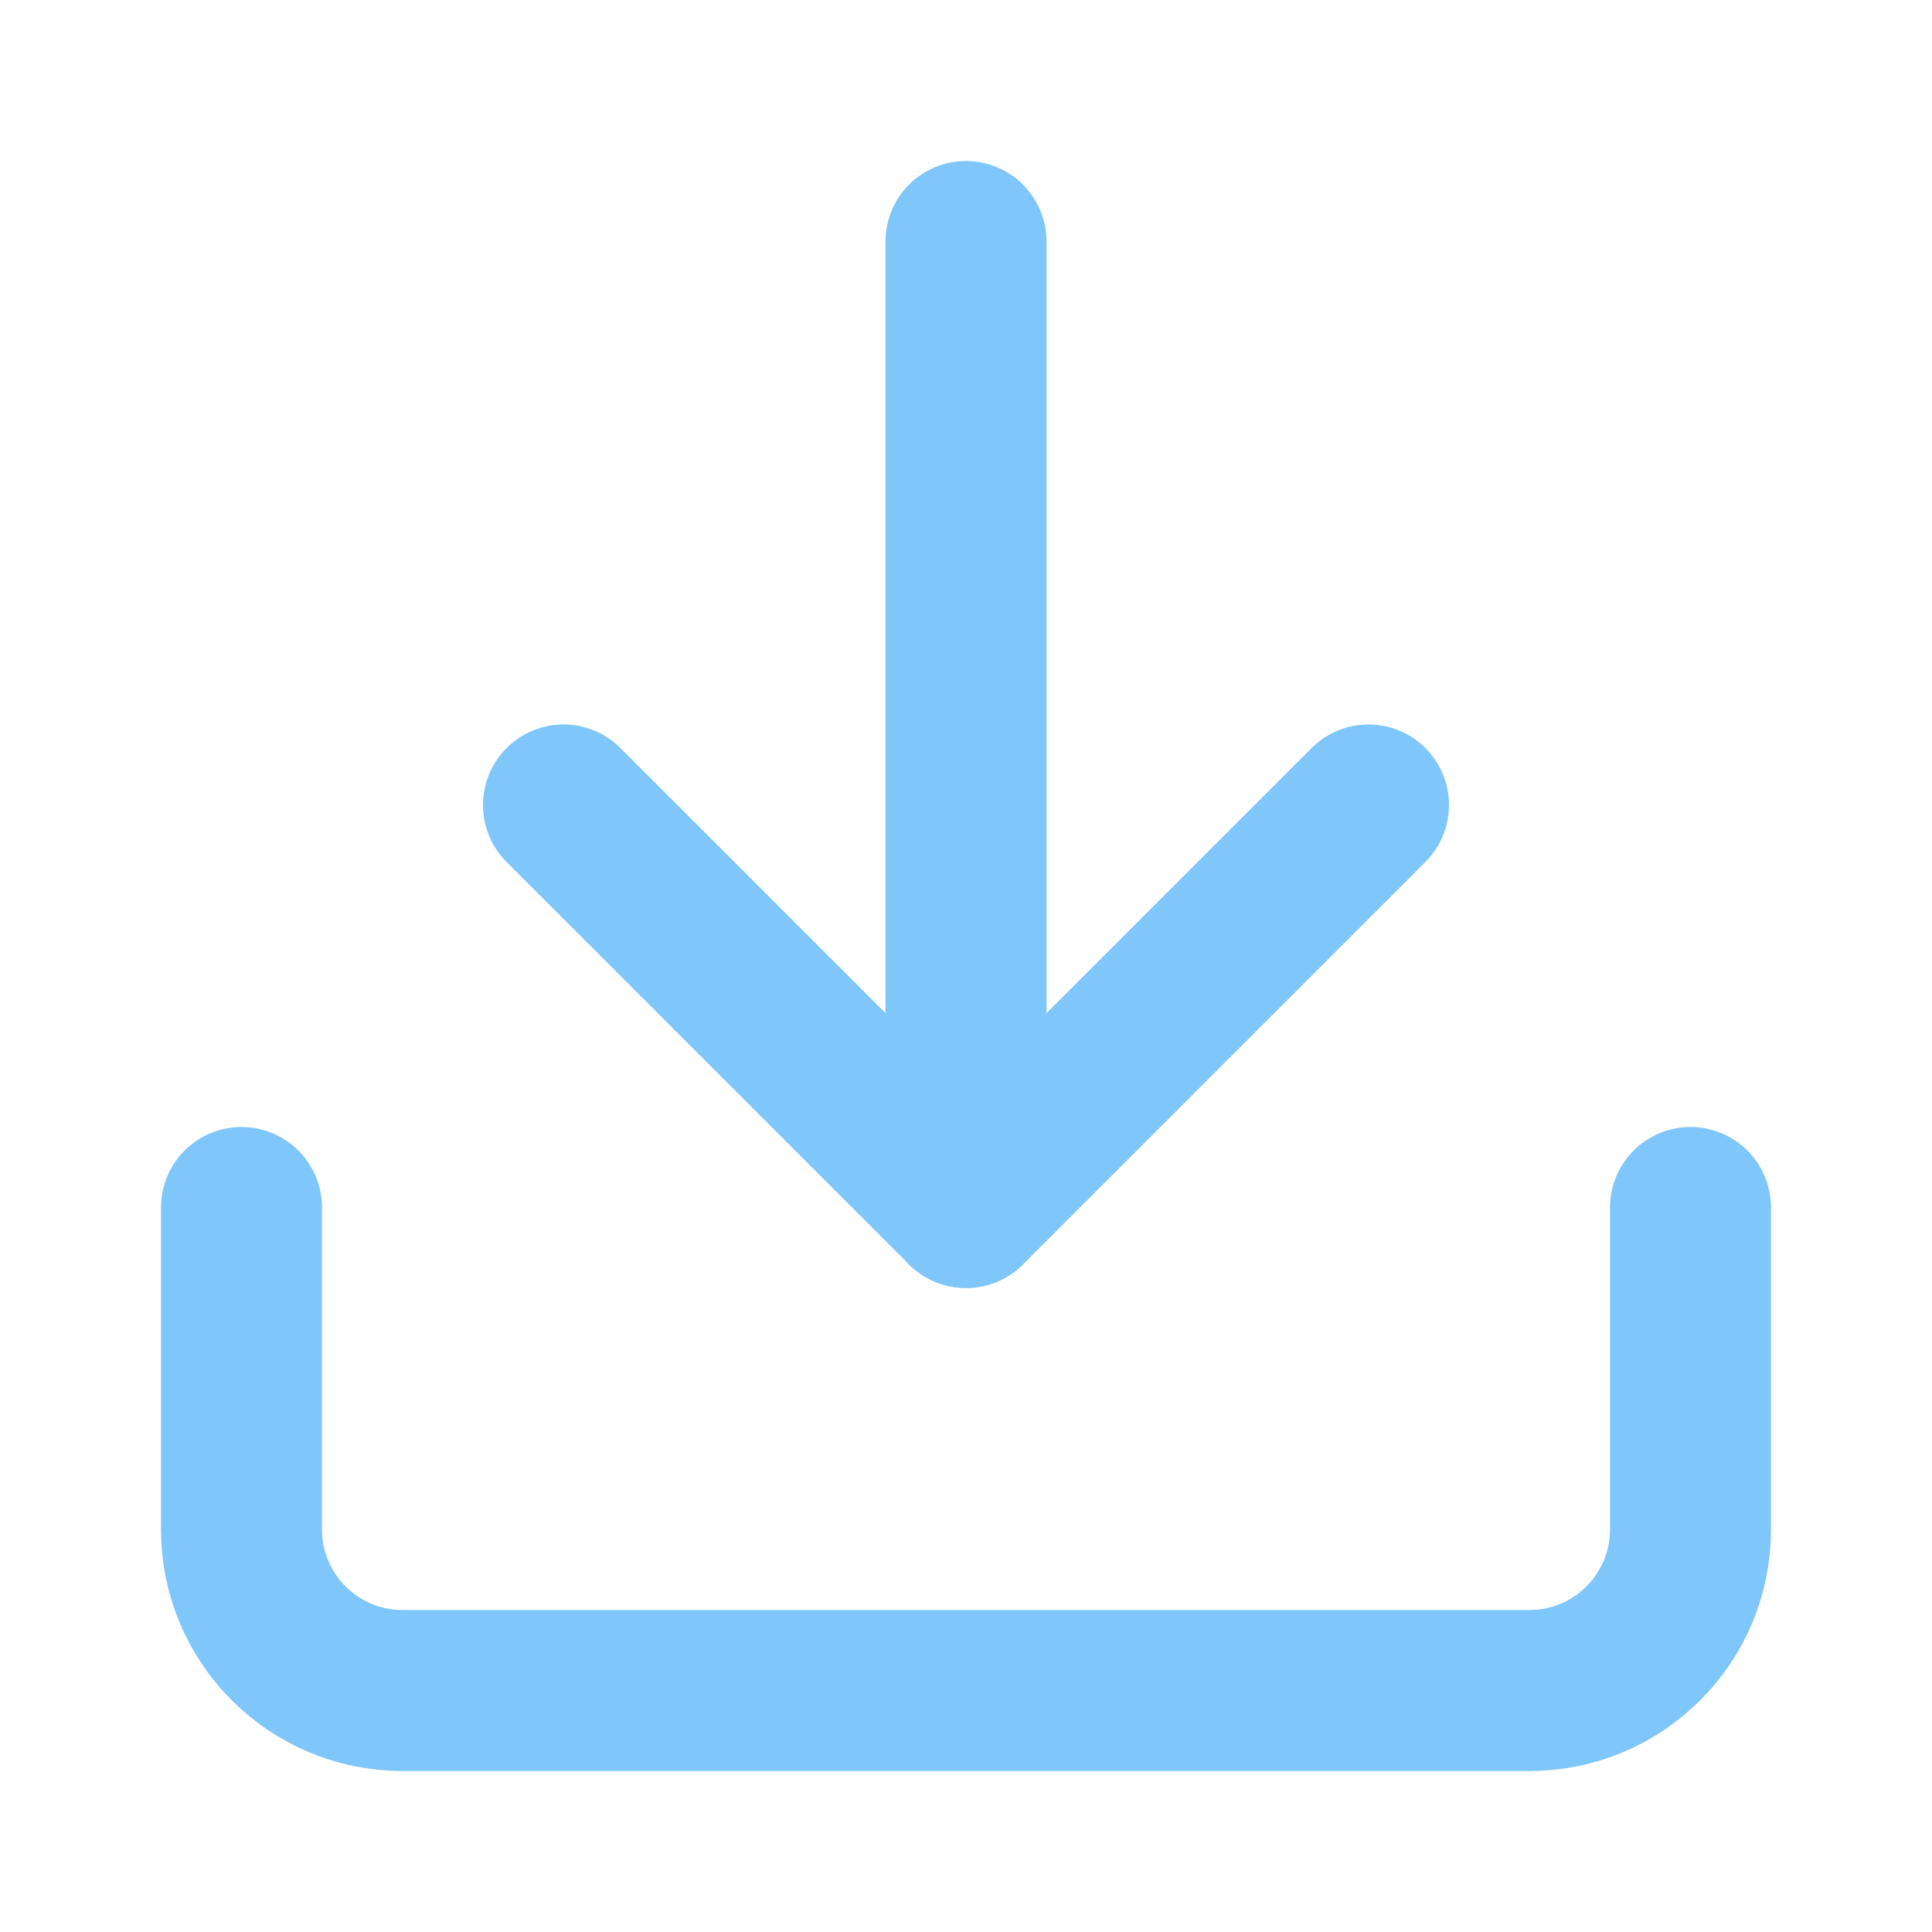
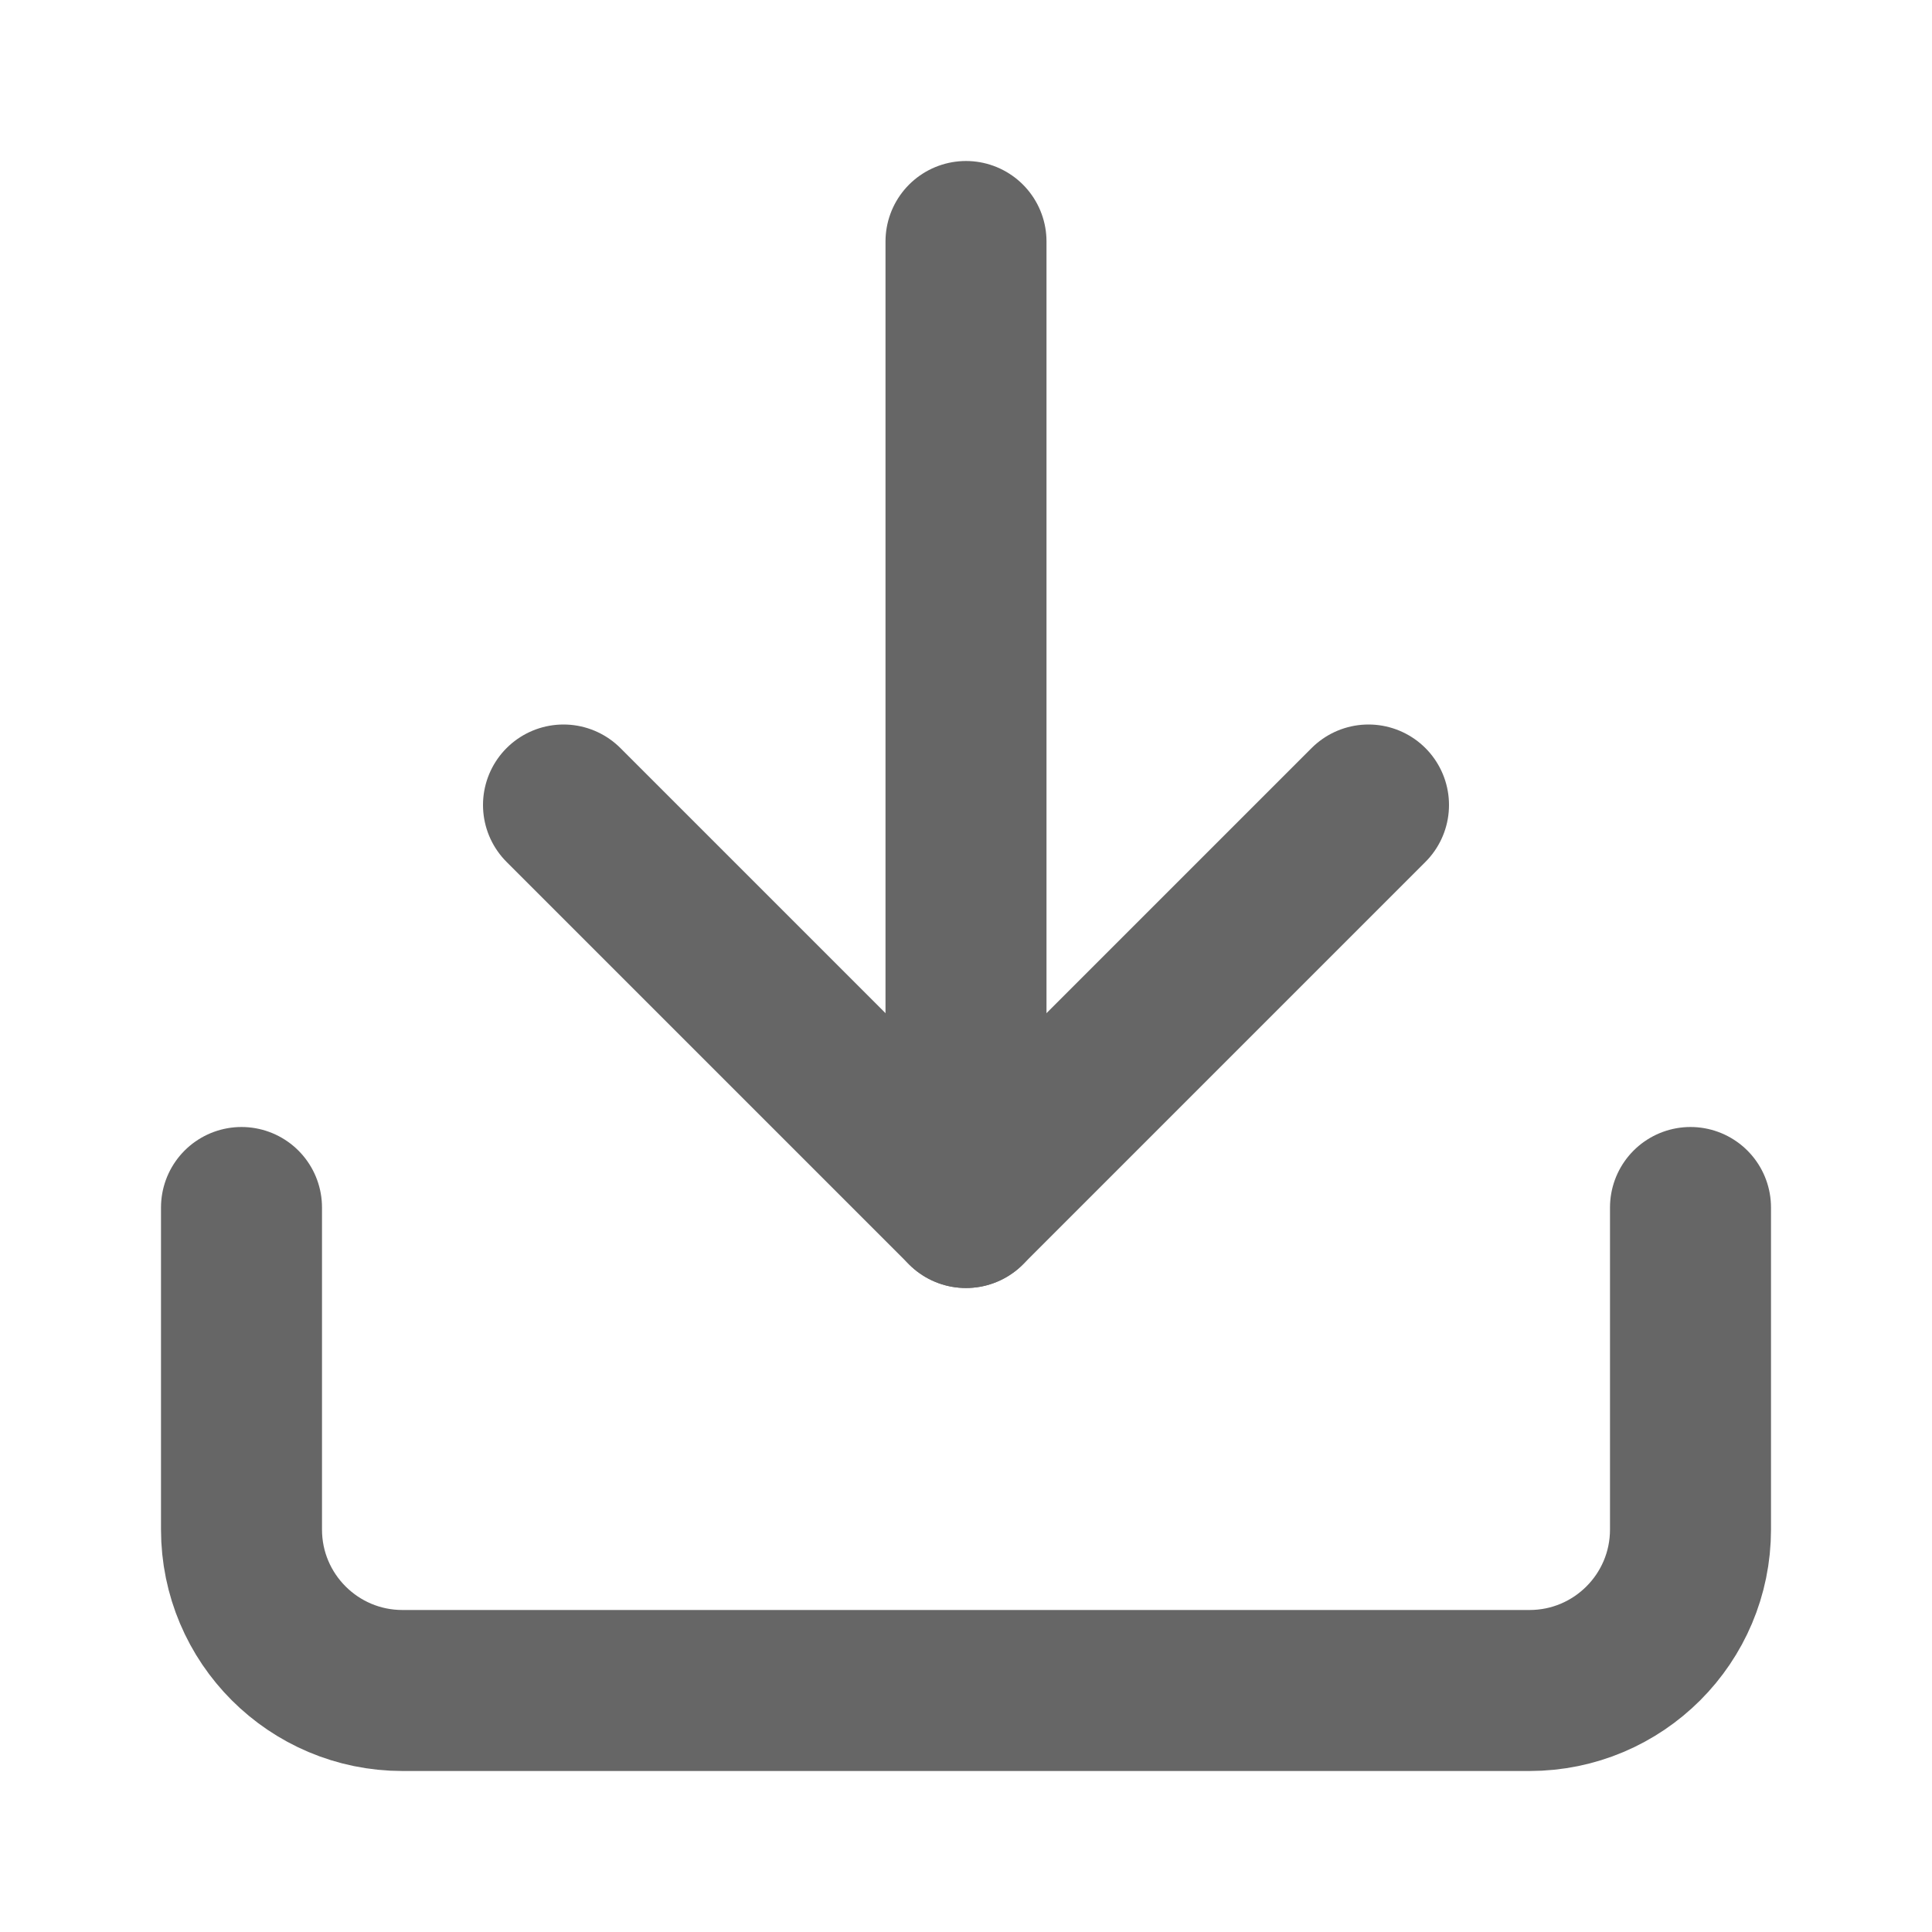
- <svg xmlns="http://www.w3.org/2000/svg" viewBox="0 0 24 24" fill="none" stroke="#7fc6fa" stroke-width="2" stroke-linecap="round" stroke-linejoin="round" class="feather feather-download">
+ <svg xmlns="http://www.w3.org/2000/svg" viewBox="0 0 24 24" fill="none" stroke="#666666" stroke-width="2" stroke-linecap="round" stroke-linejoin="round" class="feather feather-download">
  <path d="M21 15v4a2 2 0 0 1-2 2H5a2 2 0 0 1-2-2v-4" />
  <polyline points="7 10 12 15 17 10" />
  <line x1="12" y1="15" x2="12" y2="3" />
</svg>
